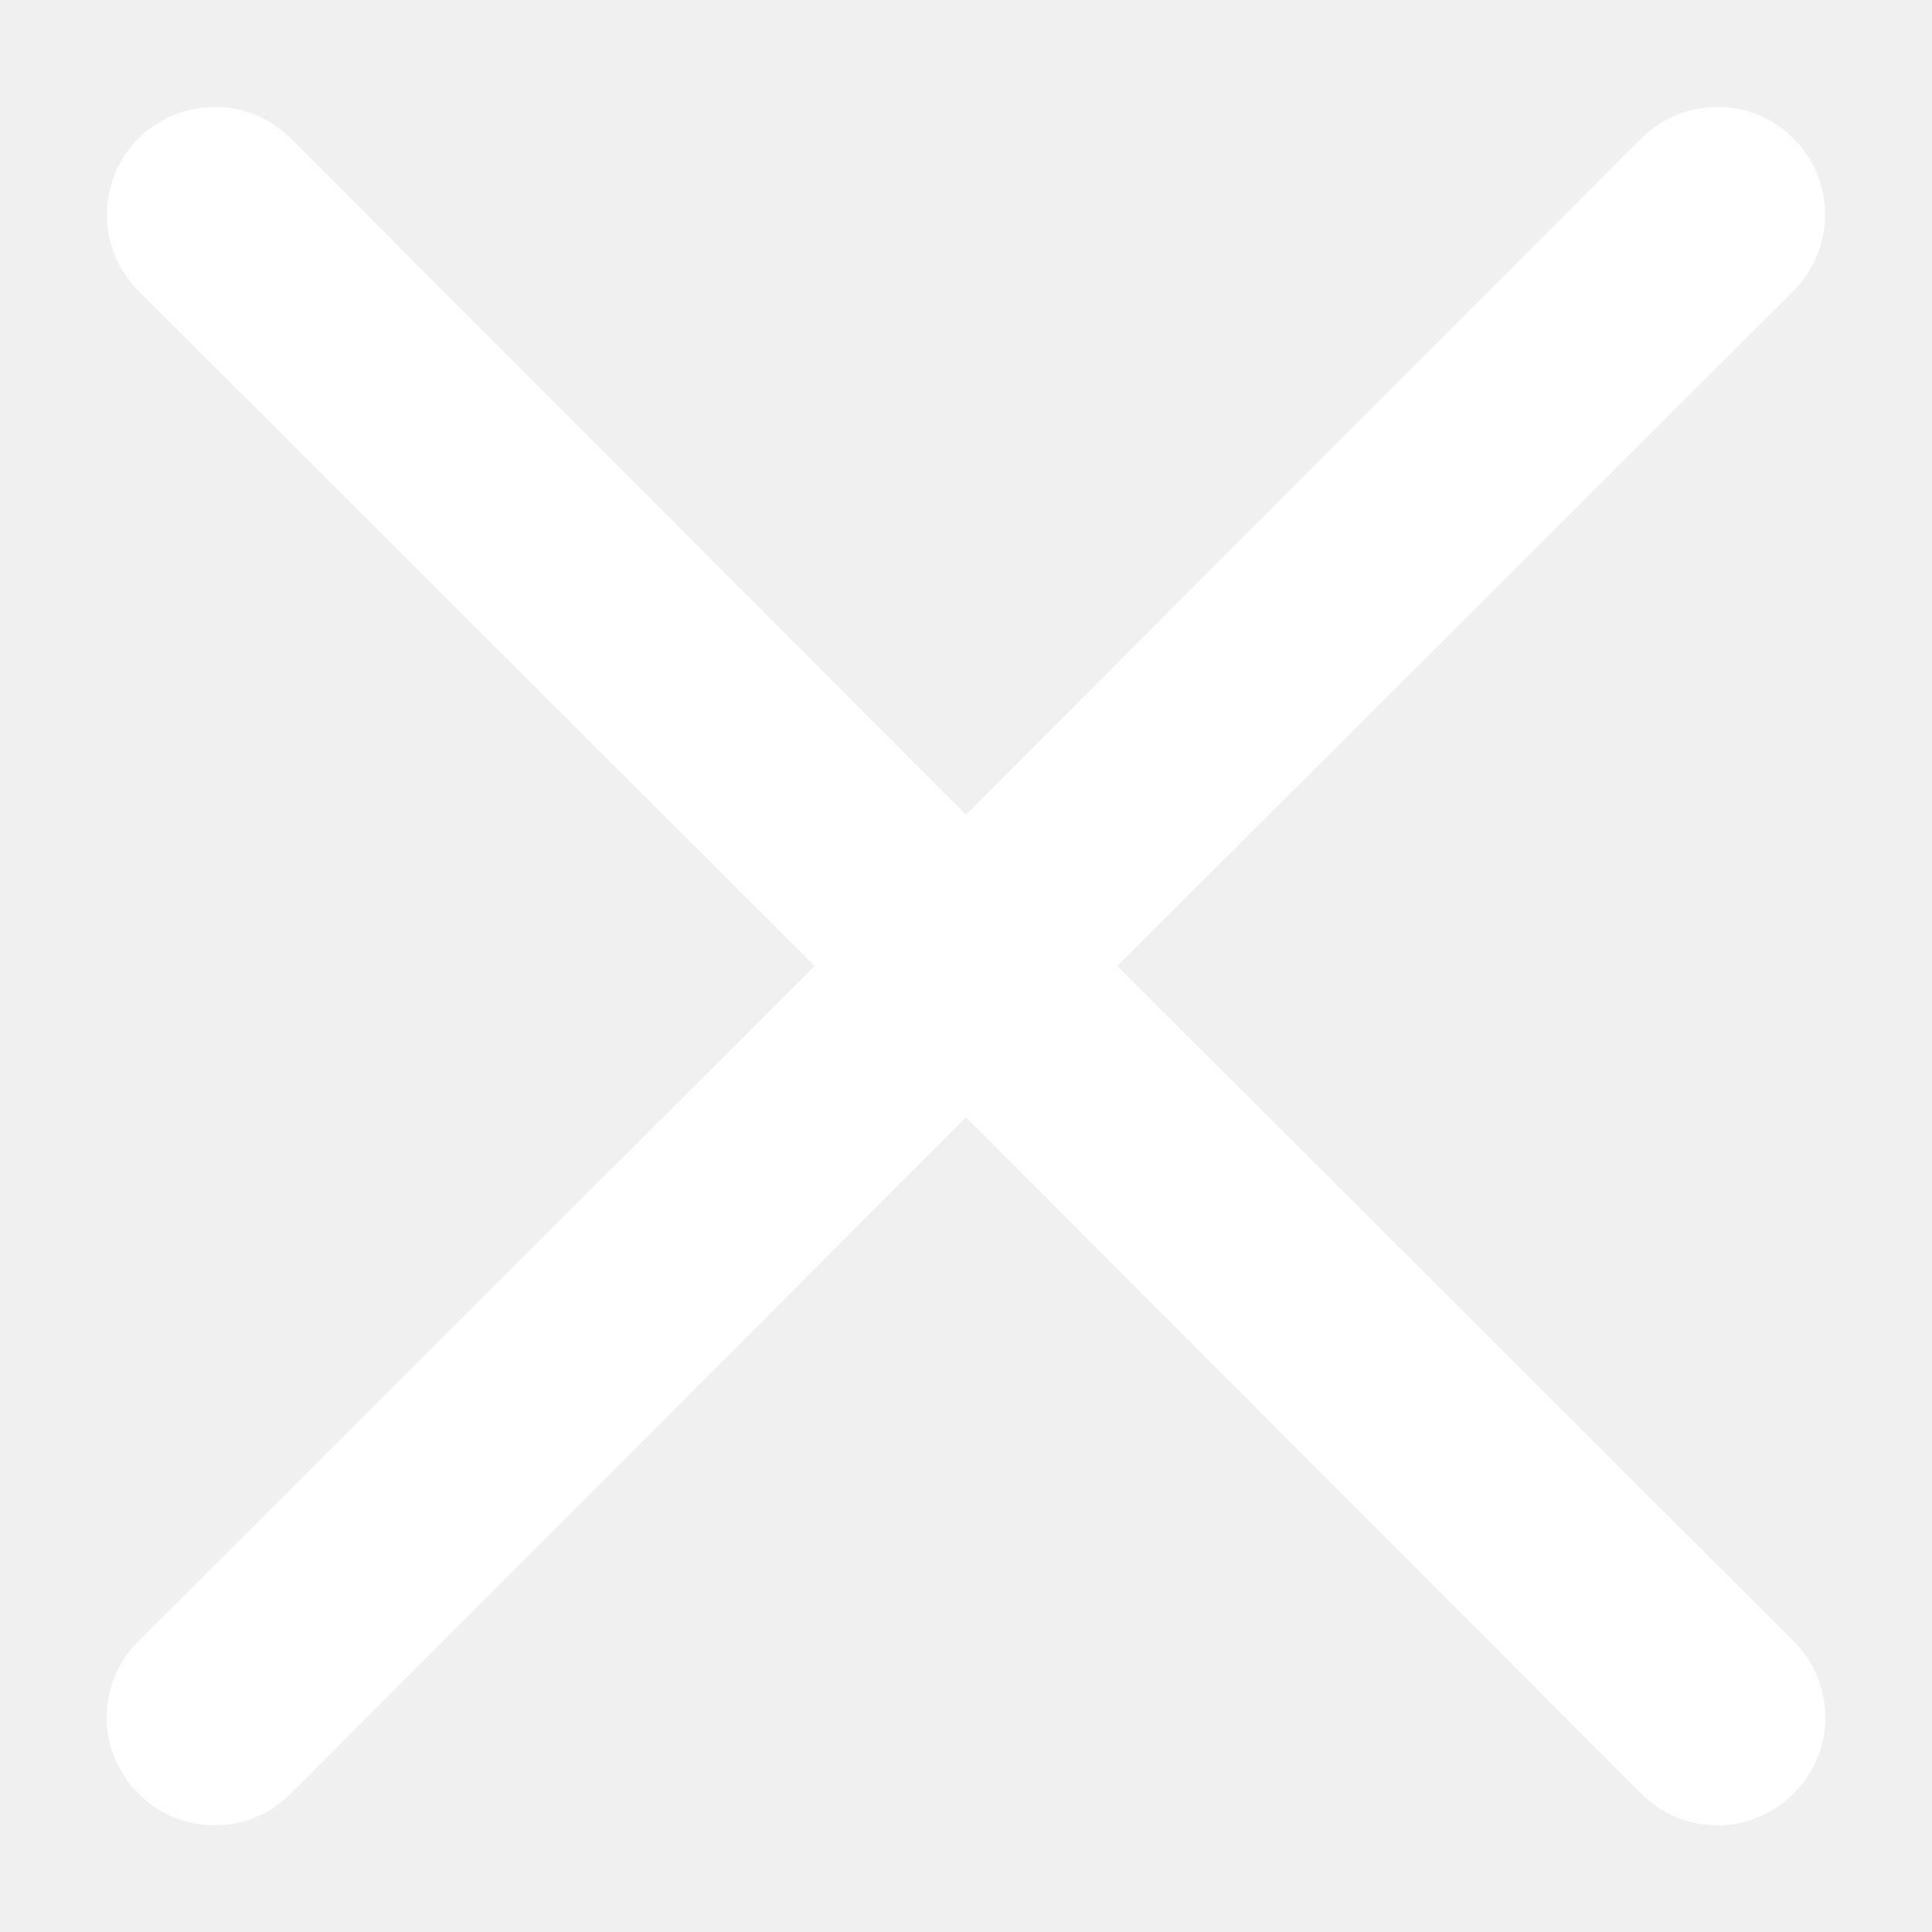
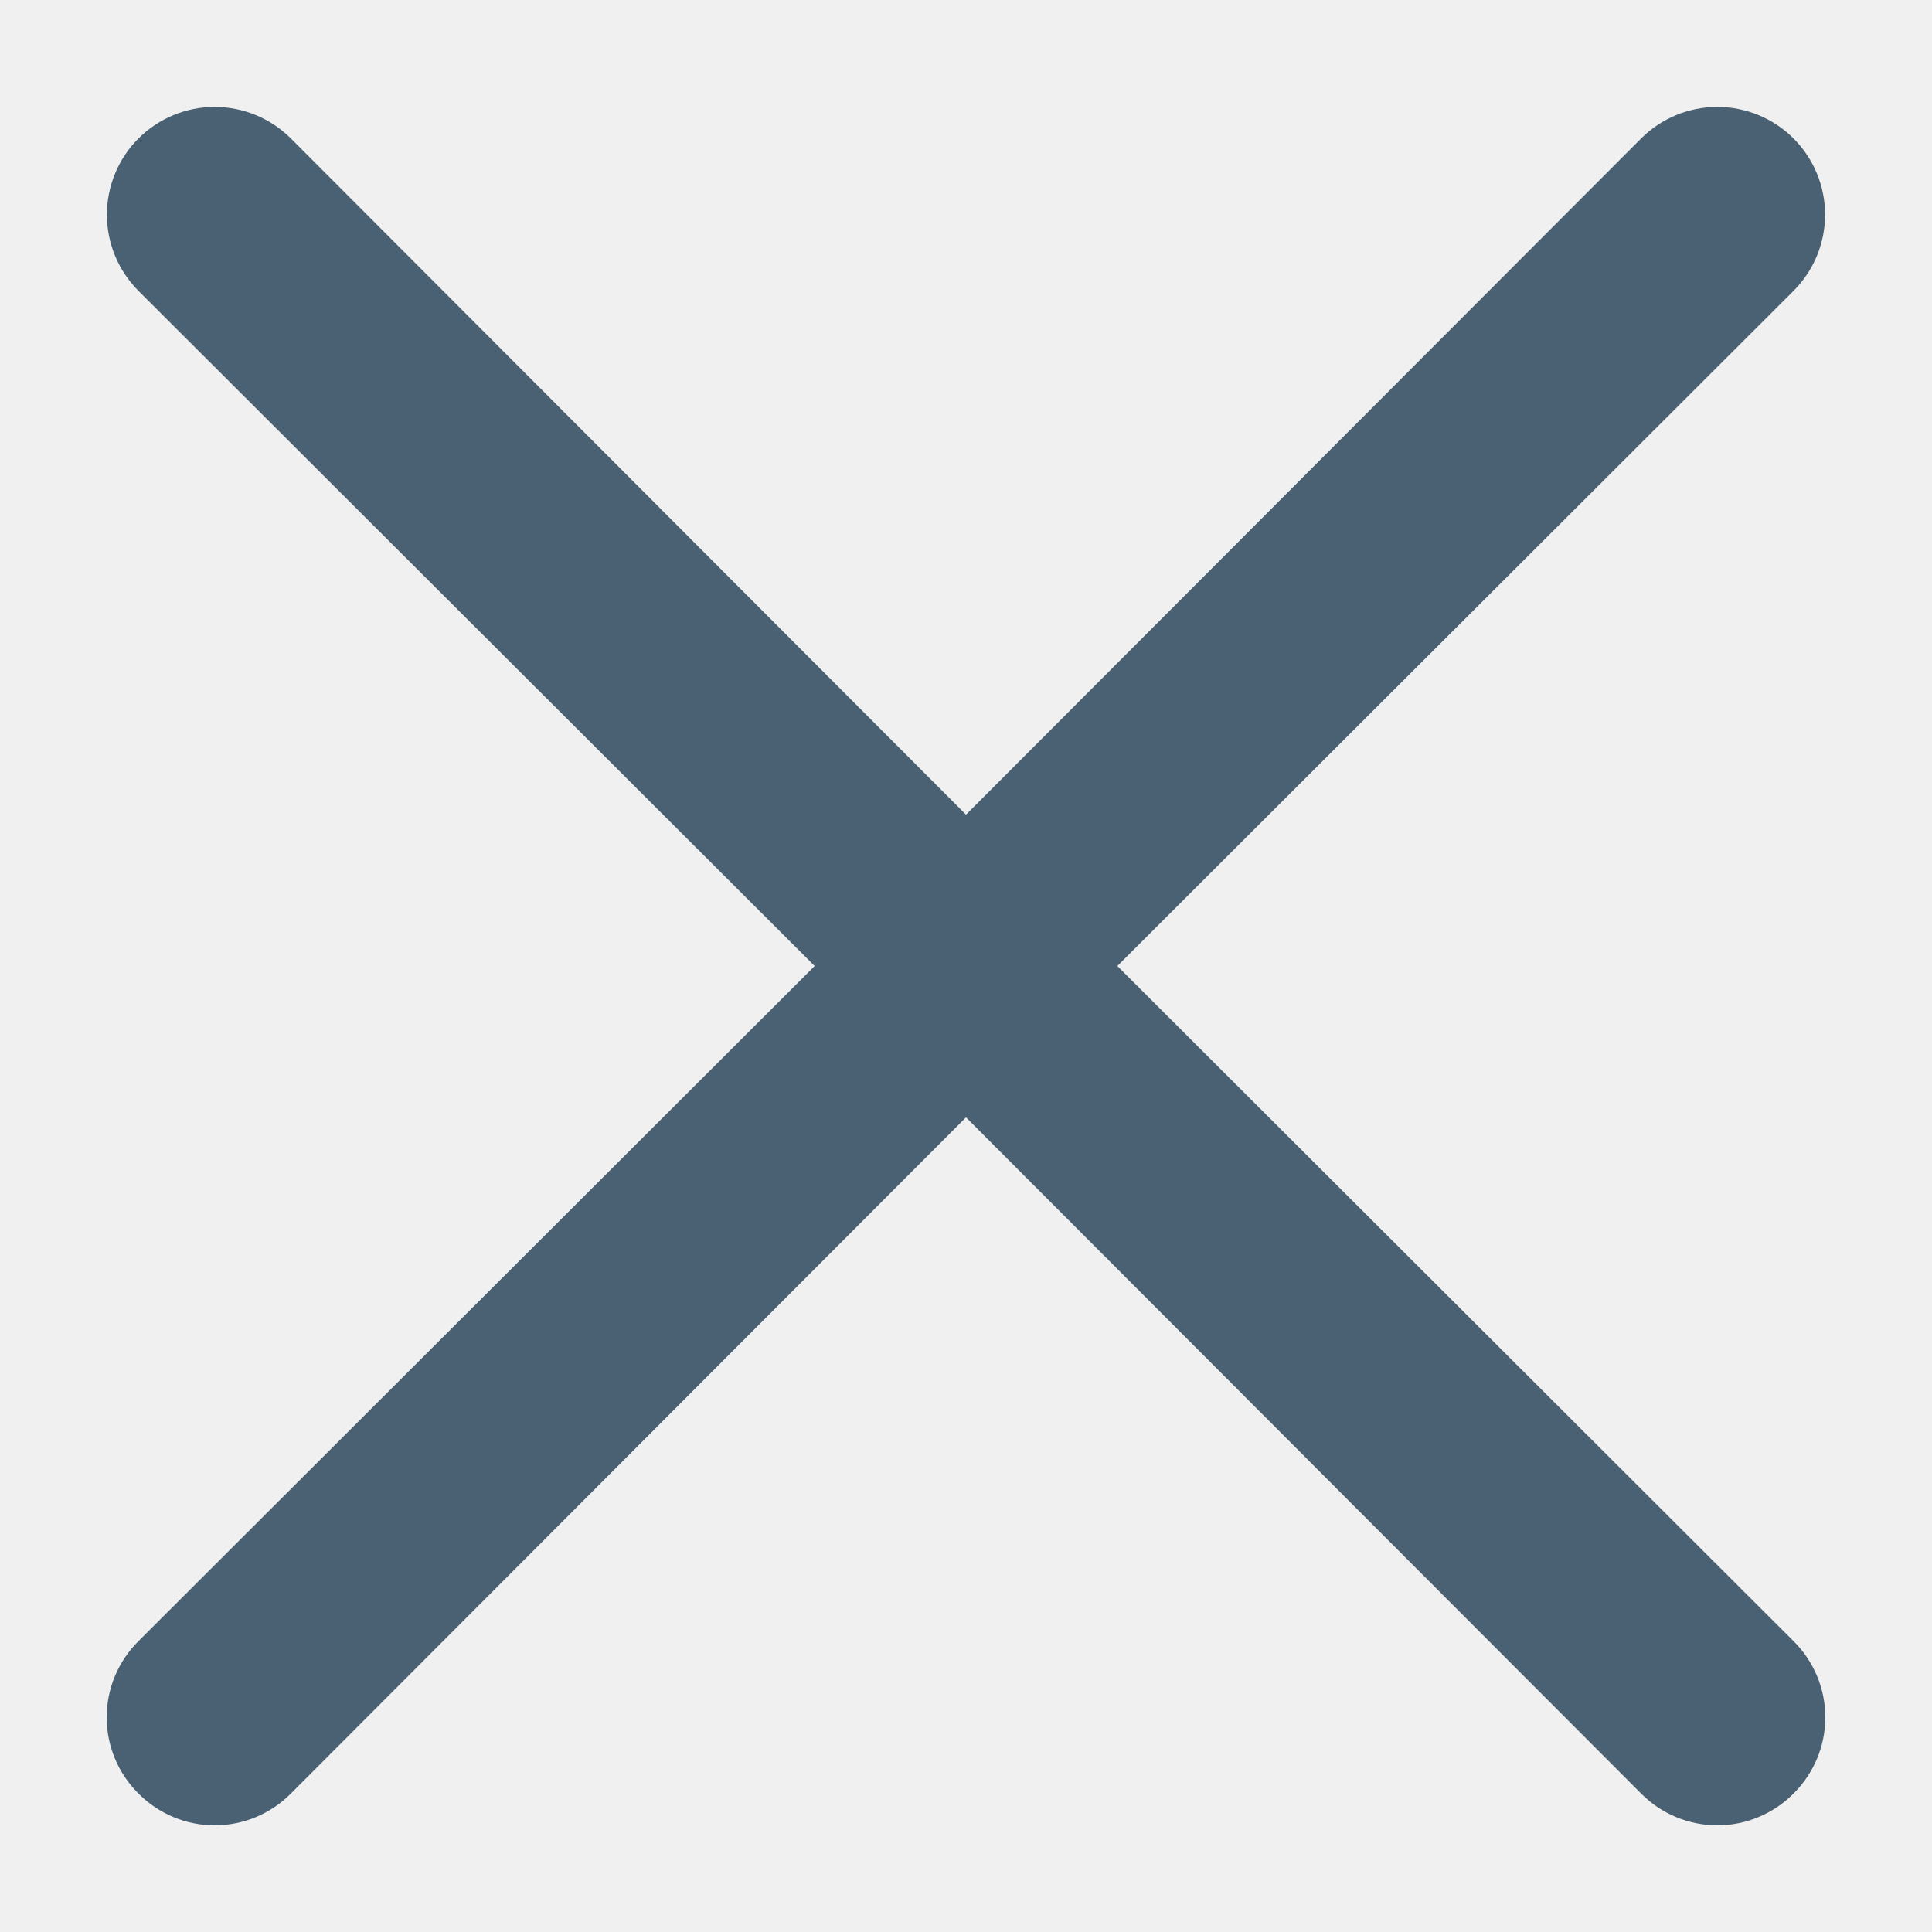
<svg xmlns="http://www.w3.org/2000/svg" width="18" height="18" viewBox="0 0 18 18" fill="#FFF">
-   <path d="M10.41 9L16.71 2.71C16.898 2.522 17.004 2.266 17.004 2C17.004 1.734 16.898 1.478 16.71 1.29C16.522 1.102 16.266 0.996 16 0.996C15.734 0.996 15.478 1.102 15.29 1.29L9 7.59L2.71 1.29C2.522 1.102 2.266 0.996 2 0.996C1.734 0.996 1.478 1.102 1.29 1.29C1.102 1.478 0.996 1.734 0.996 2C0.996 2.266 1.102 2.522 1.29 2.71L7.59 9L1.29 15.29C1.196 15.383 1.122 15.494 1.071 15.615C1.02 15.737 0.994 15.868 0.994 16C0.994 16.132 1.02 16.263 1.071 16.385C1.122 16.506 1.196 16.617 1.29 16.71C1.383 16.804 1.494 16.878 1.615 16.929C1.737 16.98 1.868 17.006 2 17.006C2.132 17.006 2.263 16.98 2.385 16.929C2.506 16.878 2.617 16.804 2.71 16.71L9 10.41L15.29 16.71C15.383 16.804 15.493 16.878 15.615 16.929C15.737 16.98 15.868 17.006 16 17.006C16.132 17.006 16.263 16.98 16.384 16.929C16.506 16.878 16.617 16.804 16.71 16.71C16.804 16.617 16.878 16.506 16.929 16.385C16.98 16.263 17.006 16.132 17.006 16C17.006 15.868 16.98 15.737 16.929 15.615C16.878 15.494 16.804 15.383 16.71 15.29L10.41 9Z" fill="#FFFFFF" />
+   <path d="M10.41 9L16.71 2.71C16.898 2.522 17.004 2.266 17.004 2C17.004 1.734 16.898 1.478 16.71 1.29C16.522 1.102 16.266 0.996 16 0.996C15.734 0.996 15.478 1.102 15.29 1.29L9 7.59L2.71 1.29C2.522 1.102 2.266 0.996 2 0.996C1.734 0.996 1.478 1.102 1.29 1.29C1.102 1.478 0.996 1.734 0.996 2C0.996 2.266 1.102 2.522 1.29 2.71L7.59 9L1.29 15.29C1.196 15.383 1.122 15.494 1.071 15.615C1.02 15.737 0.994 15.868 0.994 16C0.994 16.132 1.02 16.263 1.071 16.385C1.122 16.506 1.196 16.617 1.29 16.71C1.383 16.804 1.494 16.878 1.615 16.929C1.737 16.98 1.868 17.006 2 17.006C2.132 17.006 2.263 16.98 2.385 16.929C2.506 16.878 2.617 16.804 2.71 16.71L9 10.41L15.29 16.71C15.383 16.804 15.493 16.878 15.615 16.929C15.737 16.98 15.868 17.006 16 17.006C16.132 17.006 16.263 16.98 16.384 16.929C16.506 16.878 16.617 16.804 16.71 16.71C16.804 16.617 16.878 16.506 16.929 16.385C16.98 16.263 17.006 16.132 17.006 16C17.006 15.868 16.98 15.737 16.929 15.615C16.878 15.494 16.804 15.383 16.71 15.29L10.41 9Z" fill="#4A6073" />
</svg>
